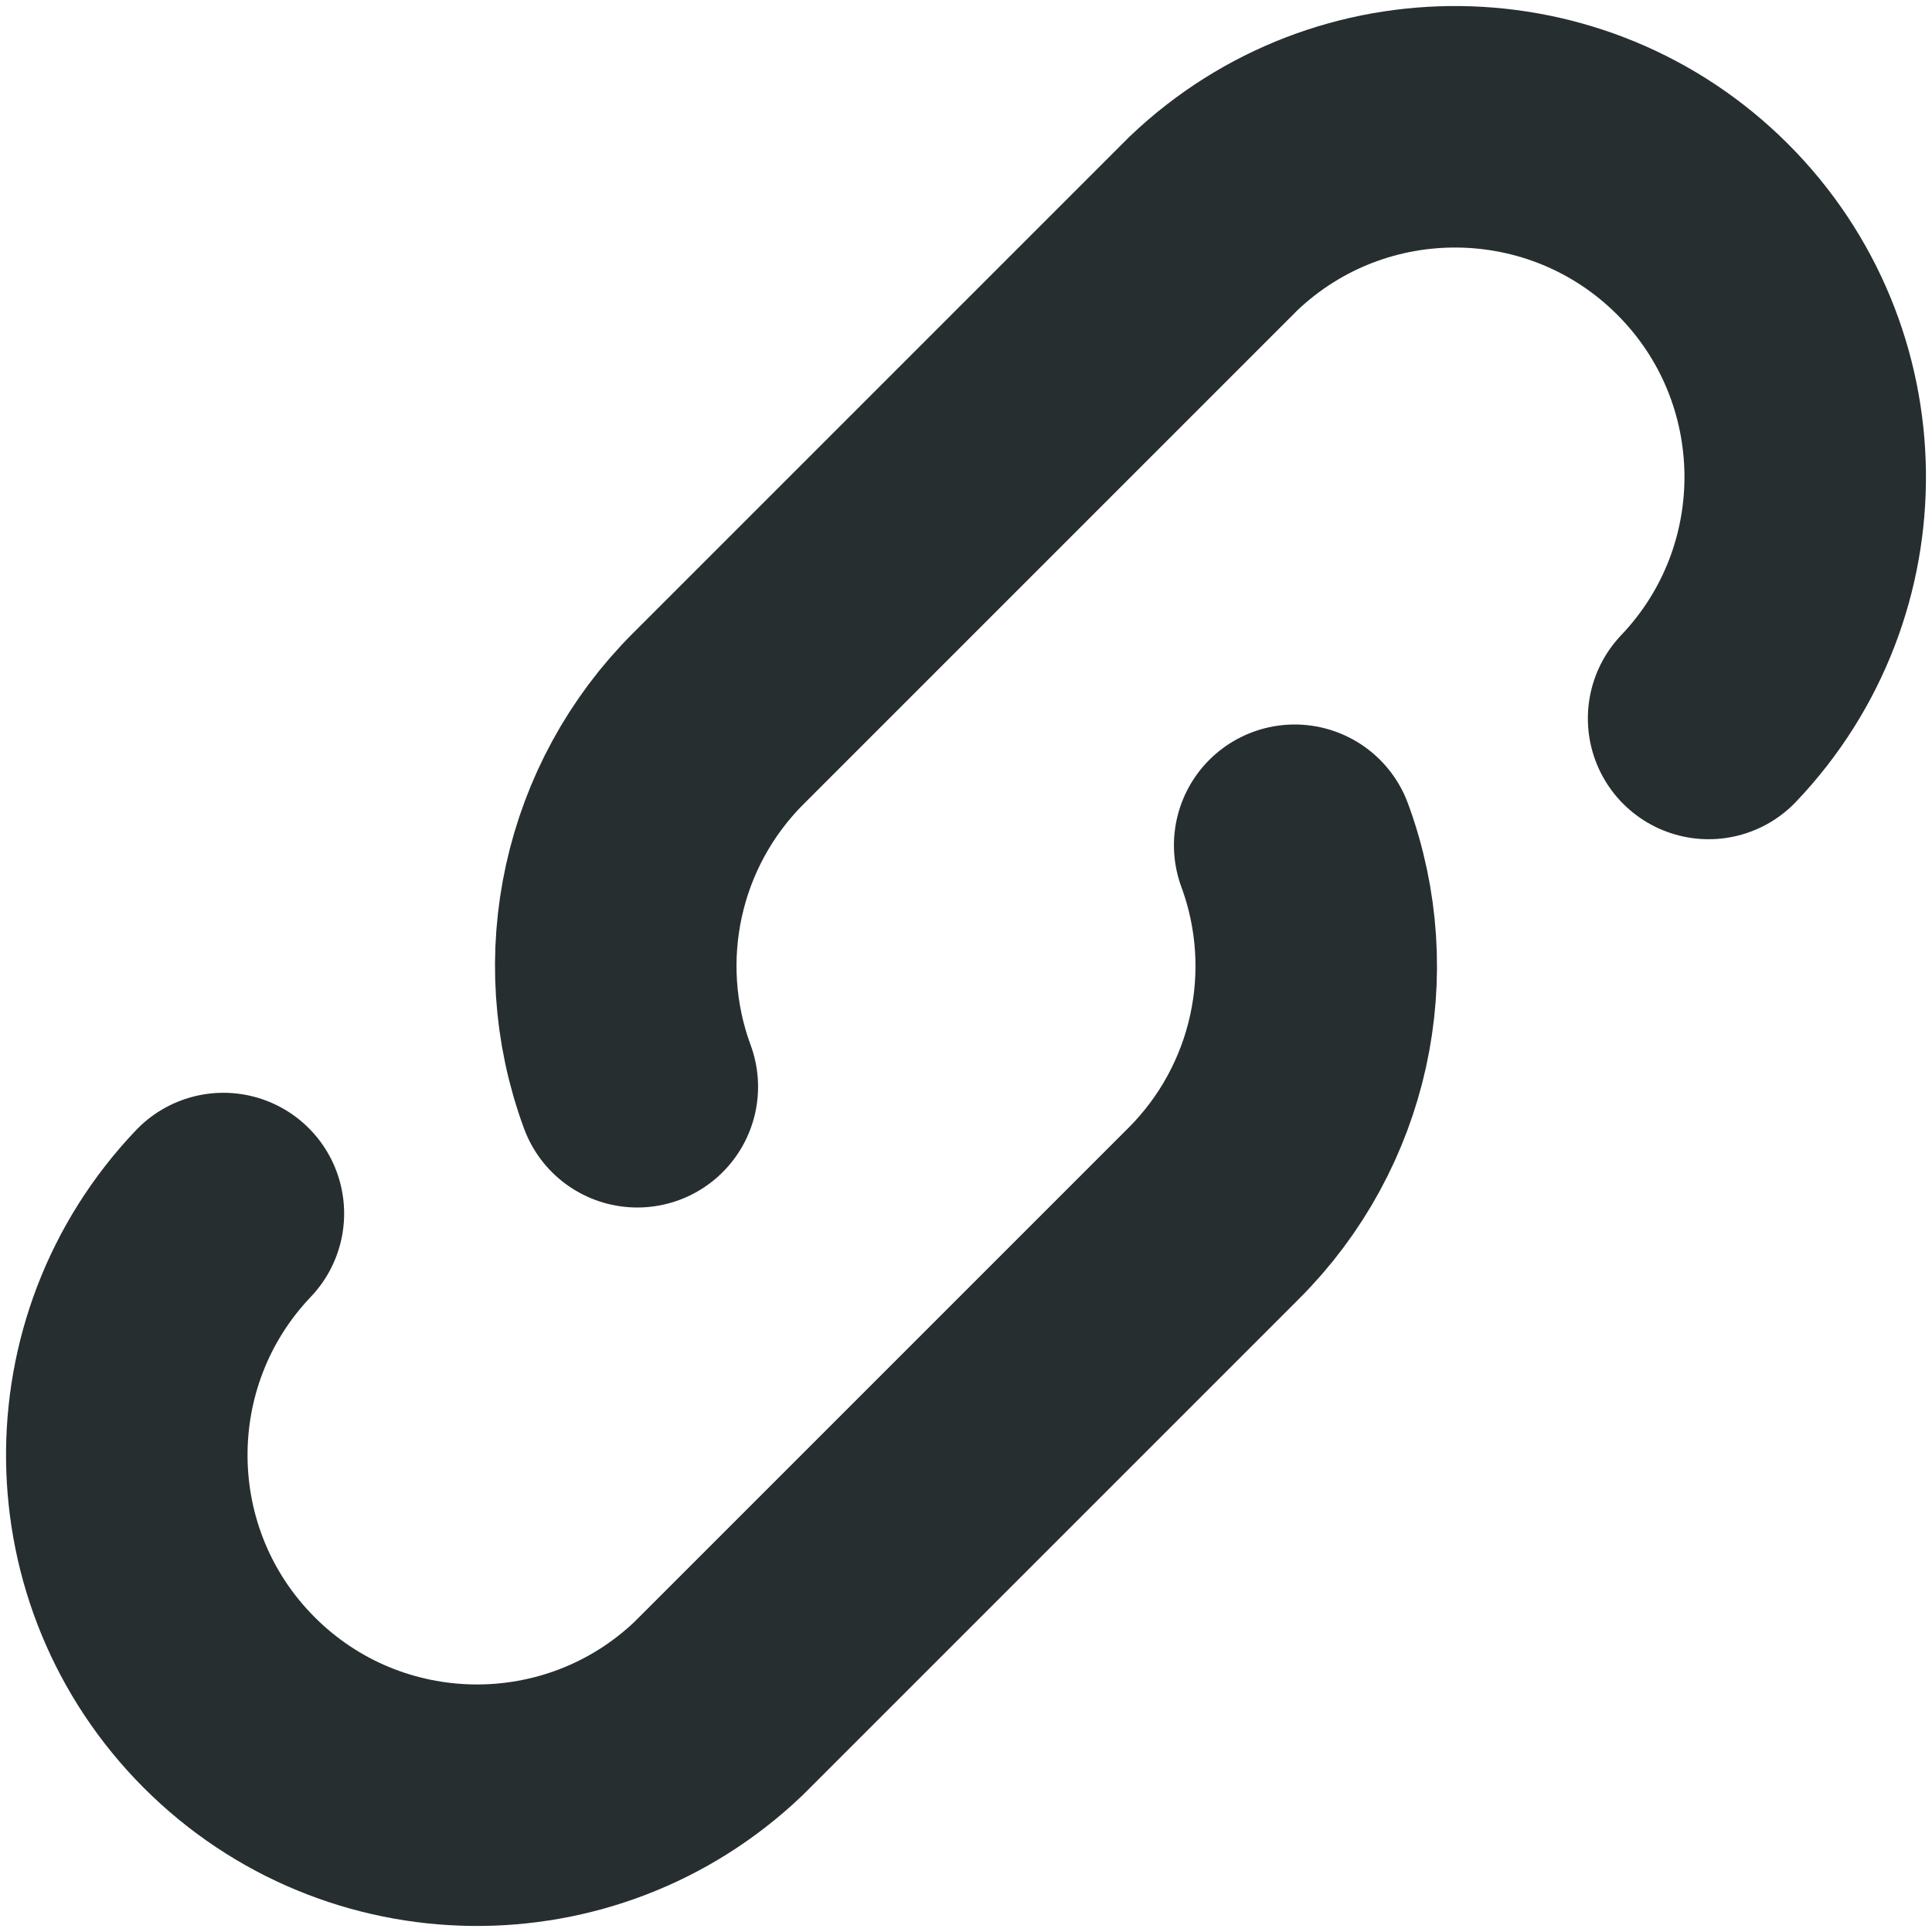
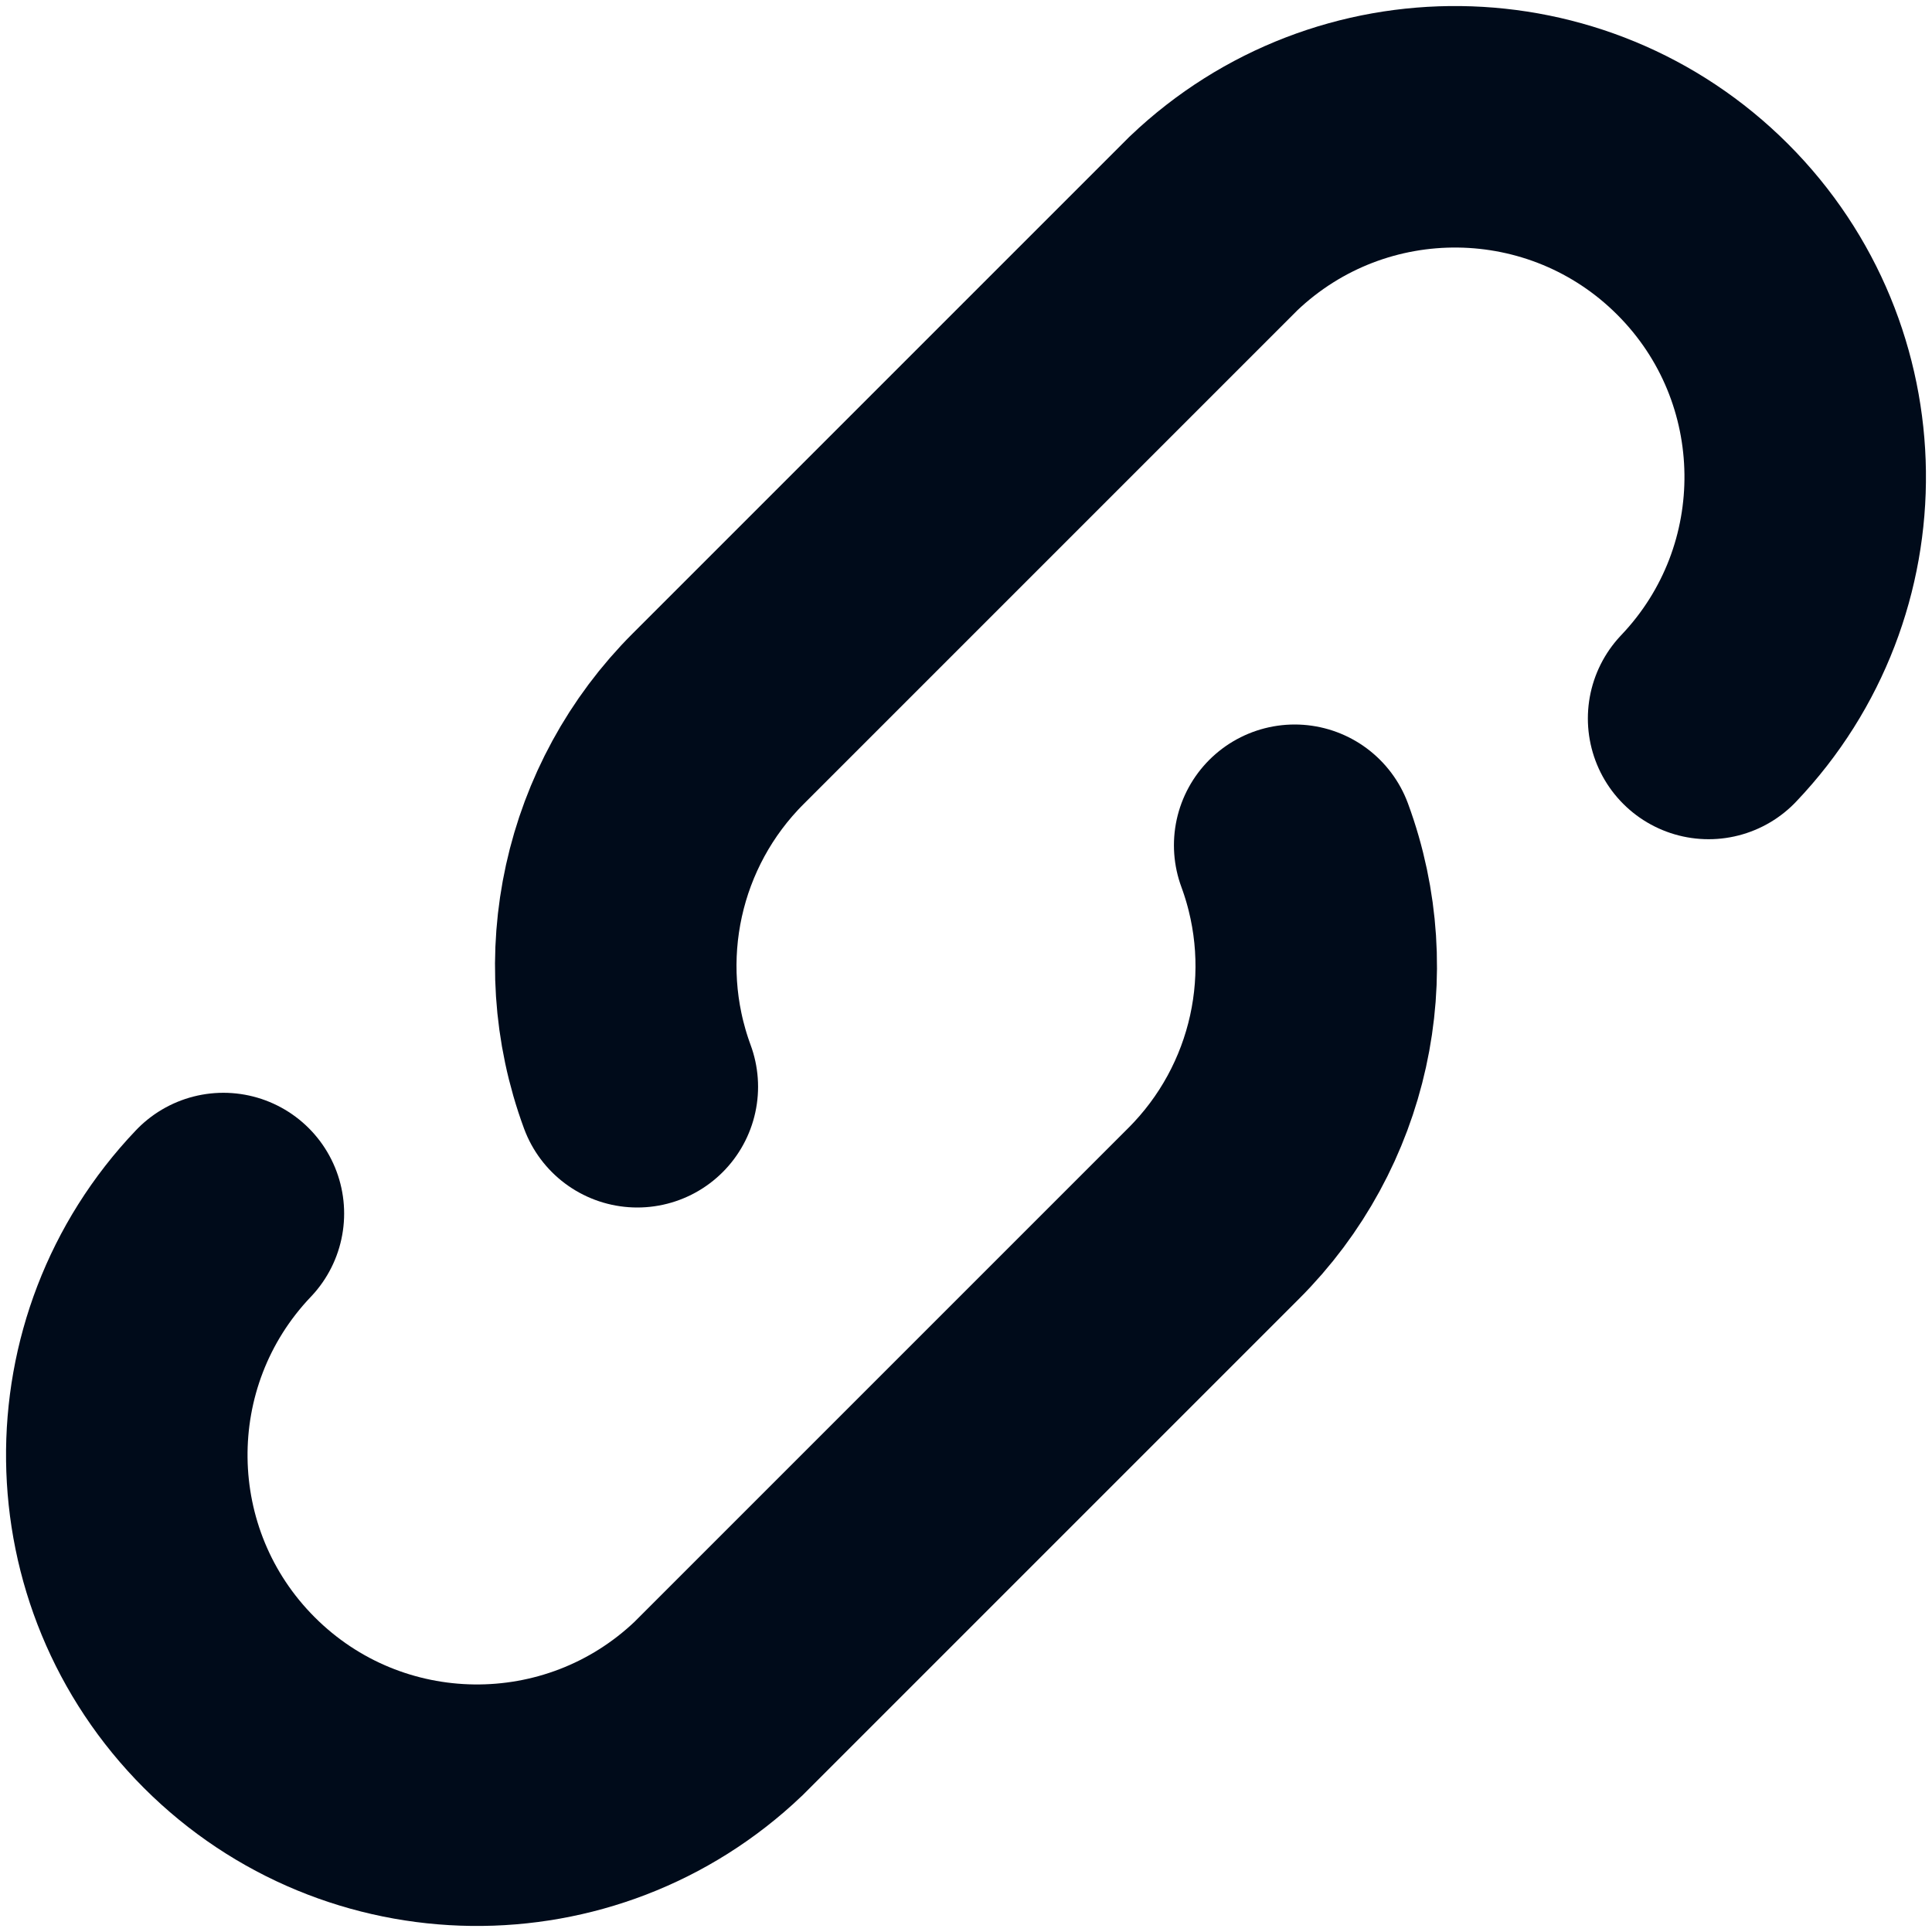
<svg xmlns="http://www.w3.org/2000/svg" width="8" height="8" viewBox="0 0 8 8">
-   <path d="M7.075,2.975A1.45,1.45,0,0,0,5.025.925l-2.05,2.05A1.447,1.447,0,0,0,2.639,4.5" style="fill:none;stroke:#262e30;stroke-linecap:round;stroke-miterlimit:10" />
-   <path d="M5.361,3.5a1.447,1.447,0,0,1-.336,1.525l-2.05,2.05a1.45,1.45,0,0,1-2.05-2.05" style="fill:none;stroke:#262e30;stroke-linecap:round;stroke-miterlimit:10" />
+   <path d="M7.075,2.975A1.45,1.45,0,0,0,5.025.925l-2.05,2.05A1.447,1.447,0,0,0,2.639,4.5" style="fill:none;stroke:#000b1a;stroke-linecap:round;stroke-miterlimit:10" />
+   <path d="M5.361,3.5a1.447,1.447,0,0,1-.336,1.525l-2.05,2.05a1.45,1.45,0,0,1-2.05-2.05" style="fill:none;stroke:#000b1a;stroke-linecap:round;stroke-miterlimit:10" />
</svg>
